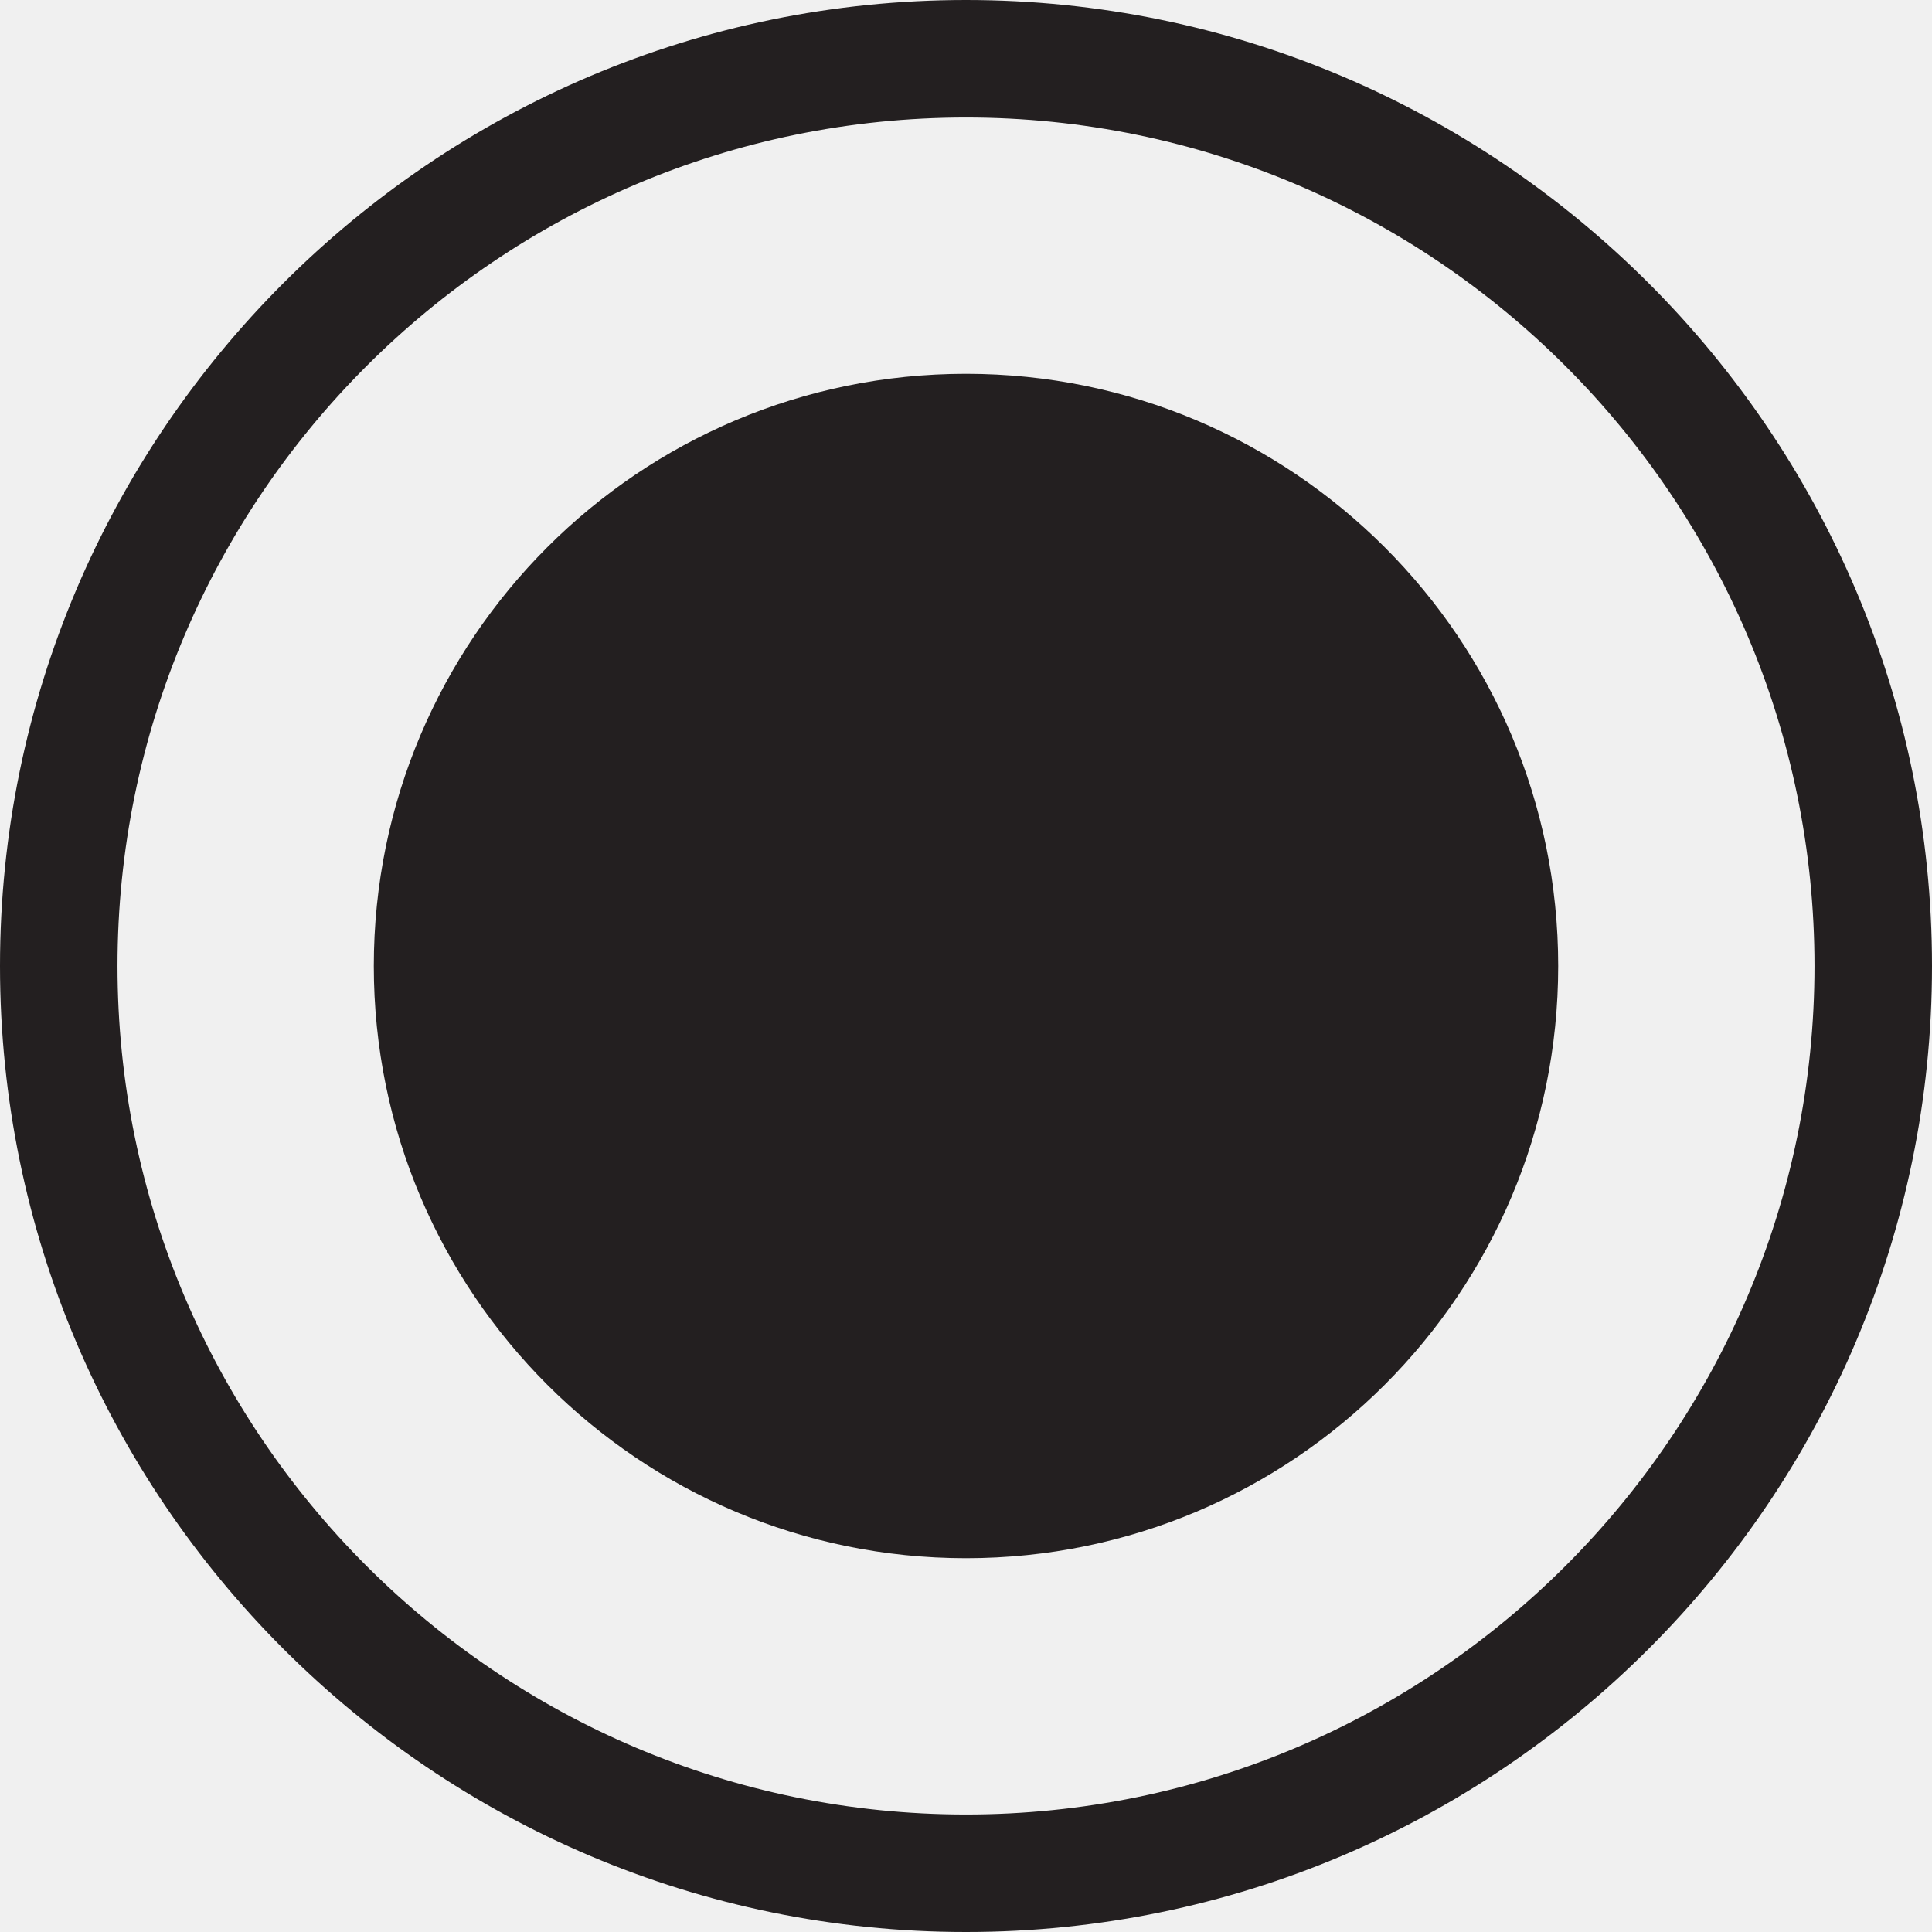
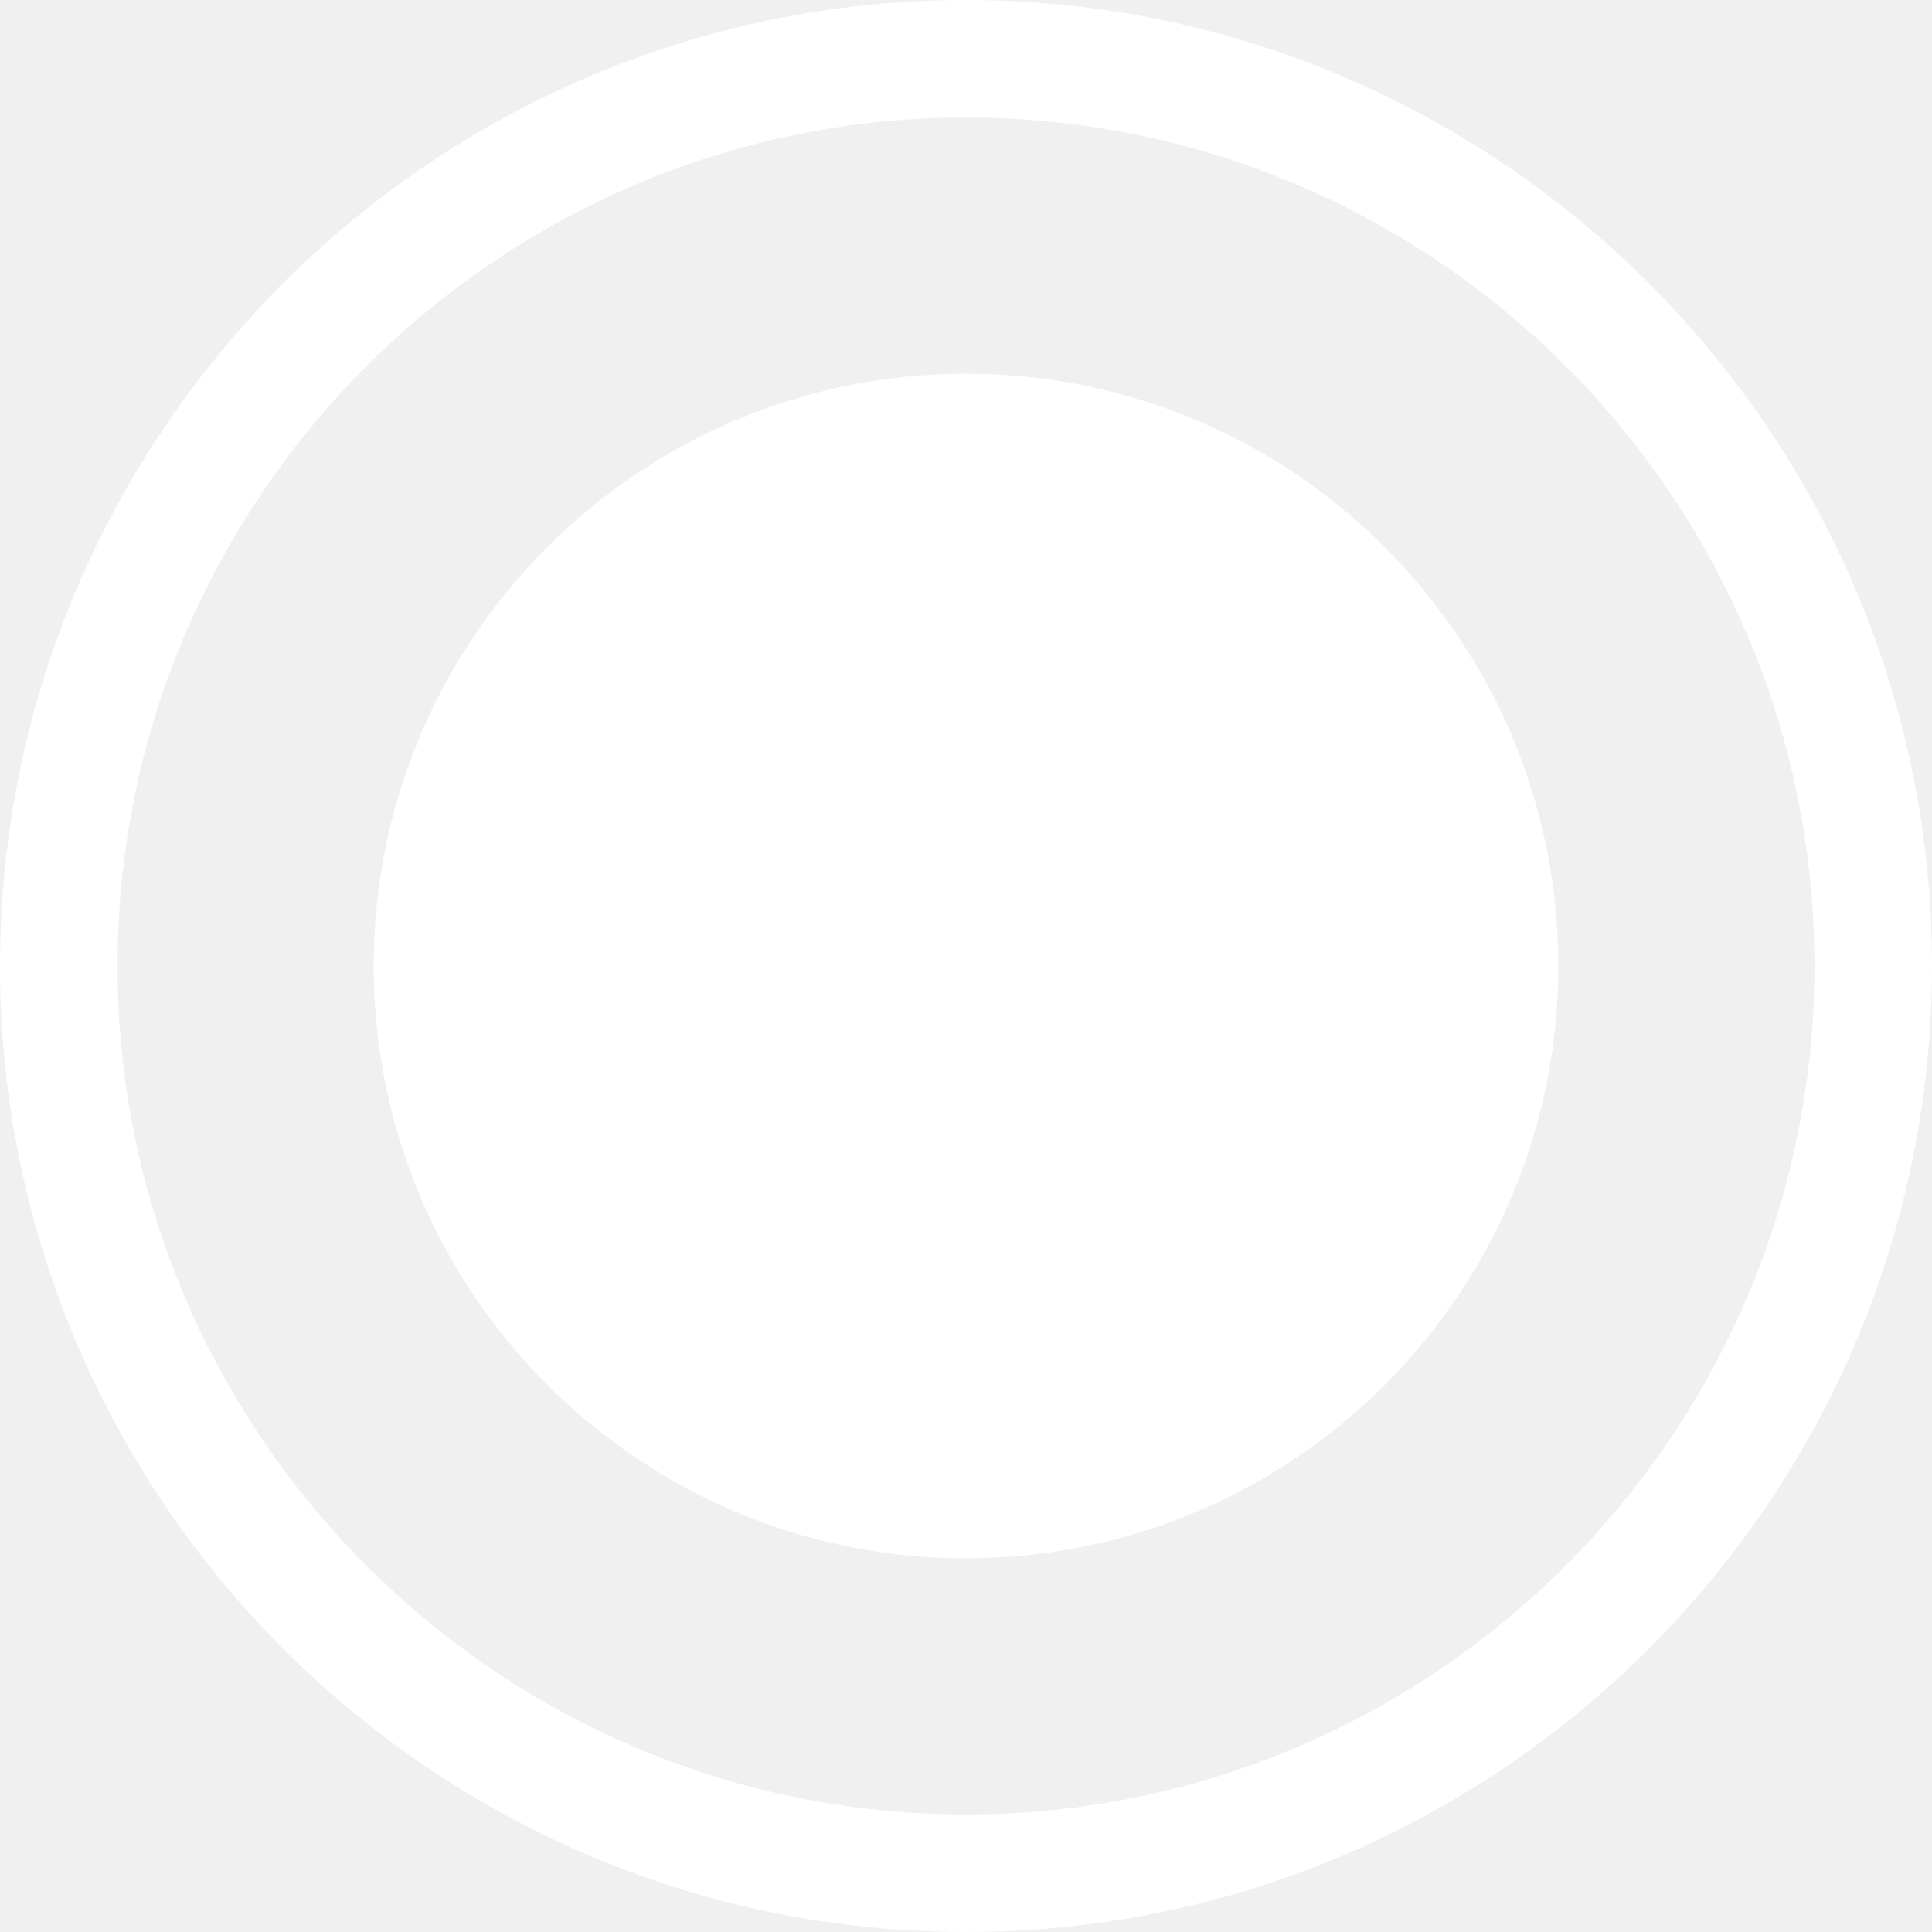
- <svg xmlns="http://www.w3.org/2000/svg" id="Layer_2" data-name="Layer 2" viewBox="0 0 246.64 246.64">
+ <svg xmlns="http://www.w3.org/2000/svg" id="Layer_2" version="1.1" viewBox="0 0 246.6 246.6">
  <defs>
    <style>
-       .cls-1 {
-         fill: #231f20;
+       .st0 {
+         fill: #fff;
      }
    </style>
  </defs>
-   <g id="Layer_1-2" data-name="Layer 1">
-     <path class="cls-1" d="M123.32,246.64C55.32,246.64,0,191.32,0,123.32S55.32,0,123.32,0s123.32,55.32,123.32,123.32-55.32,123.32-123.32,123.32ZM123.32,15C63.59,15,15,63.59,15,123.32s48.59,108.32,108.32,108.32,108.32-48.59,108.32-108.32S183.05,15,123.32,15Z" />
-     <circle class="cls-1" cx="123.32" cy="123.32" r="75.6" />
+   <g id="Layer_1-2">
+     <path class="st0" d="M123.3,246.6C55.3,246.6,0,191.3,0,123.3S55.3,0,123.3,0s123.3,55.3,123.3,123.3-55.3,123.3-123.3,123.3ZM123.3,15C63.6,15,15,63.6,15,123.3s48.6,108.3,108.3,108.3,108.3-48.6,108.3-108.3S183.1,15,123.3,15Z" />
+     <circle class="st0" cx="123.3" cy="123.3" r="75.6" />
  </g>
</svg>
